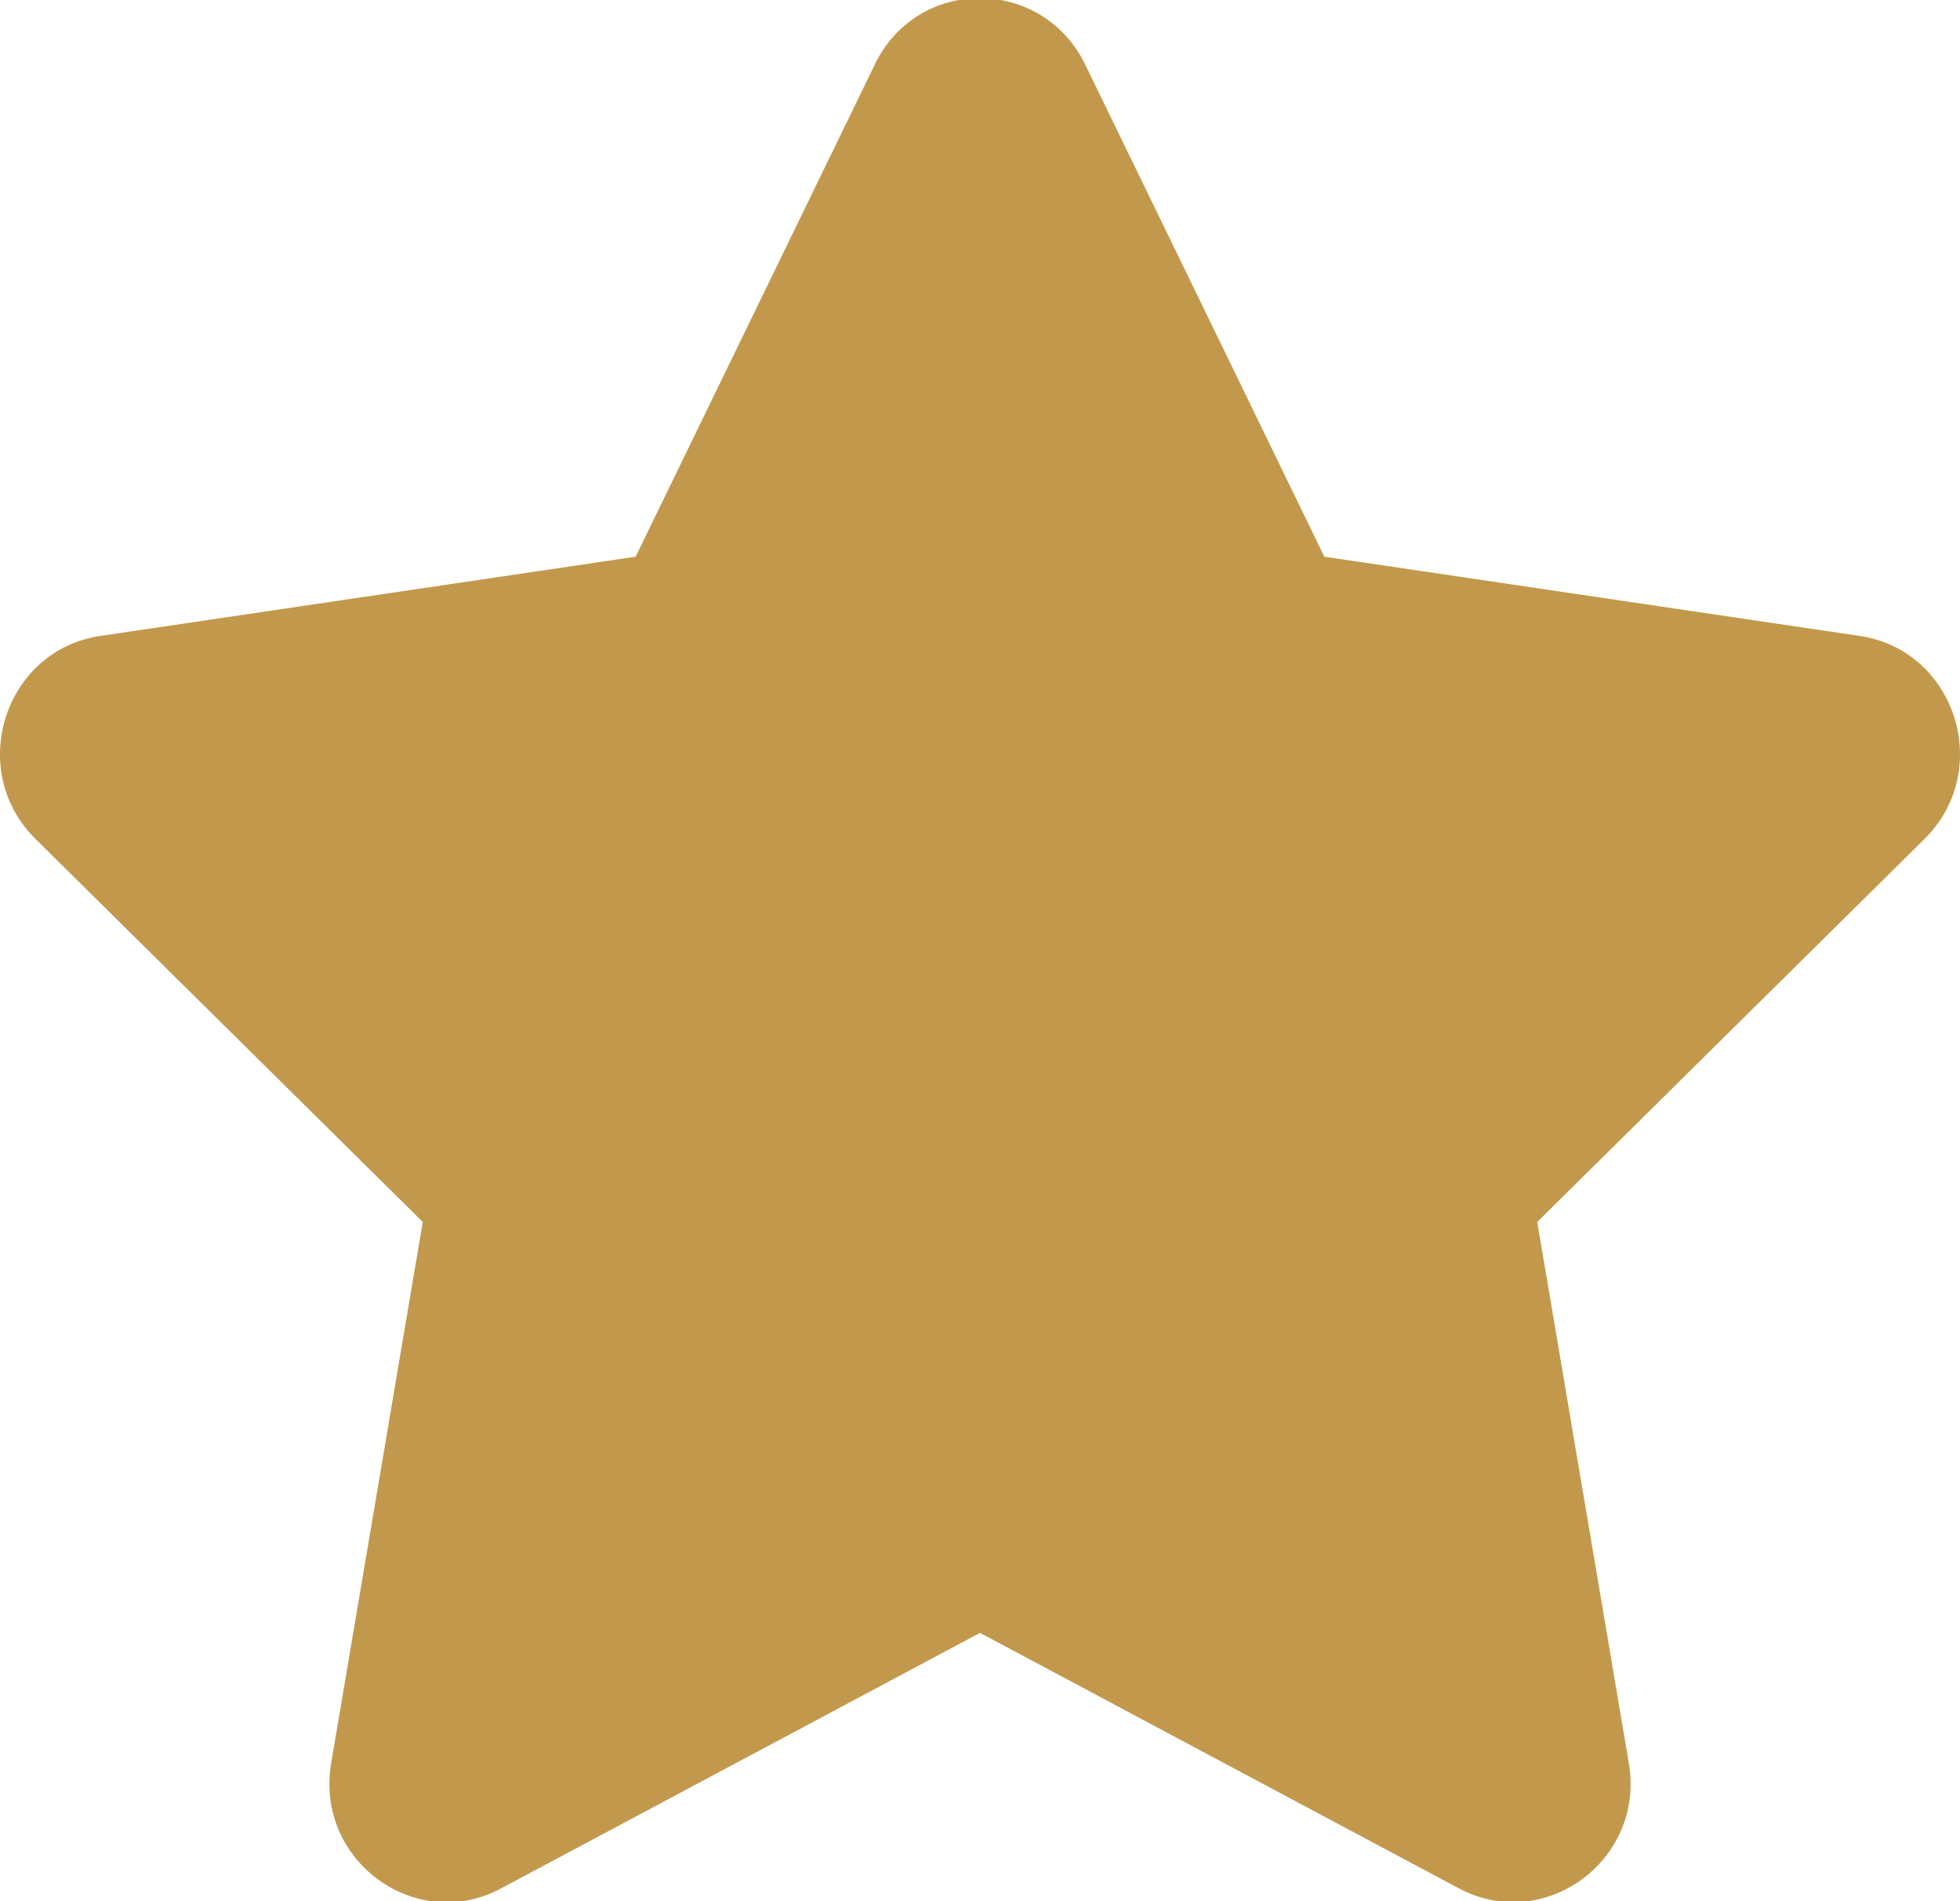
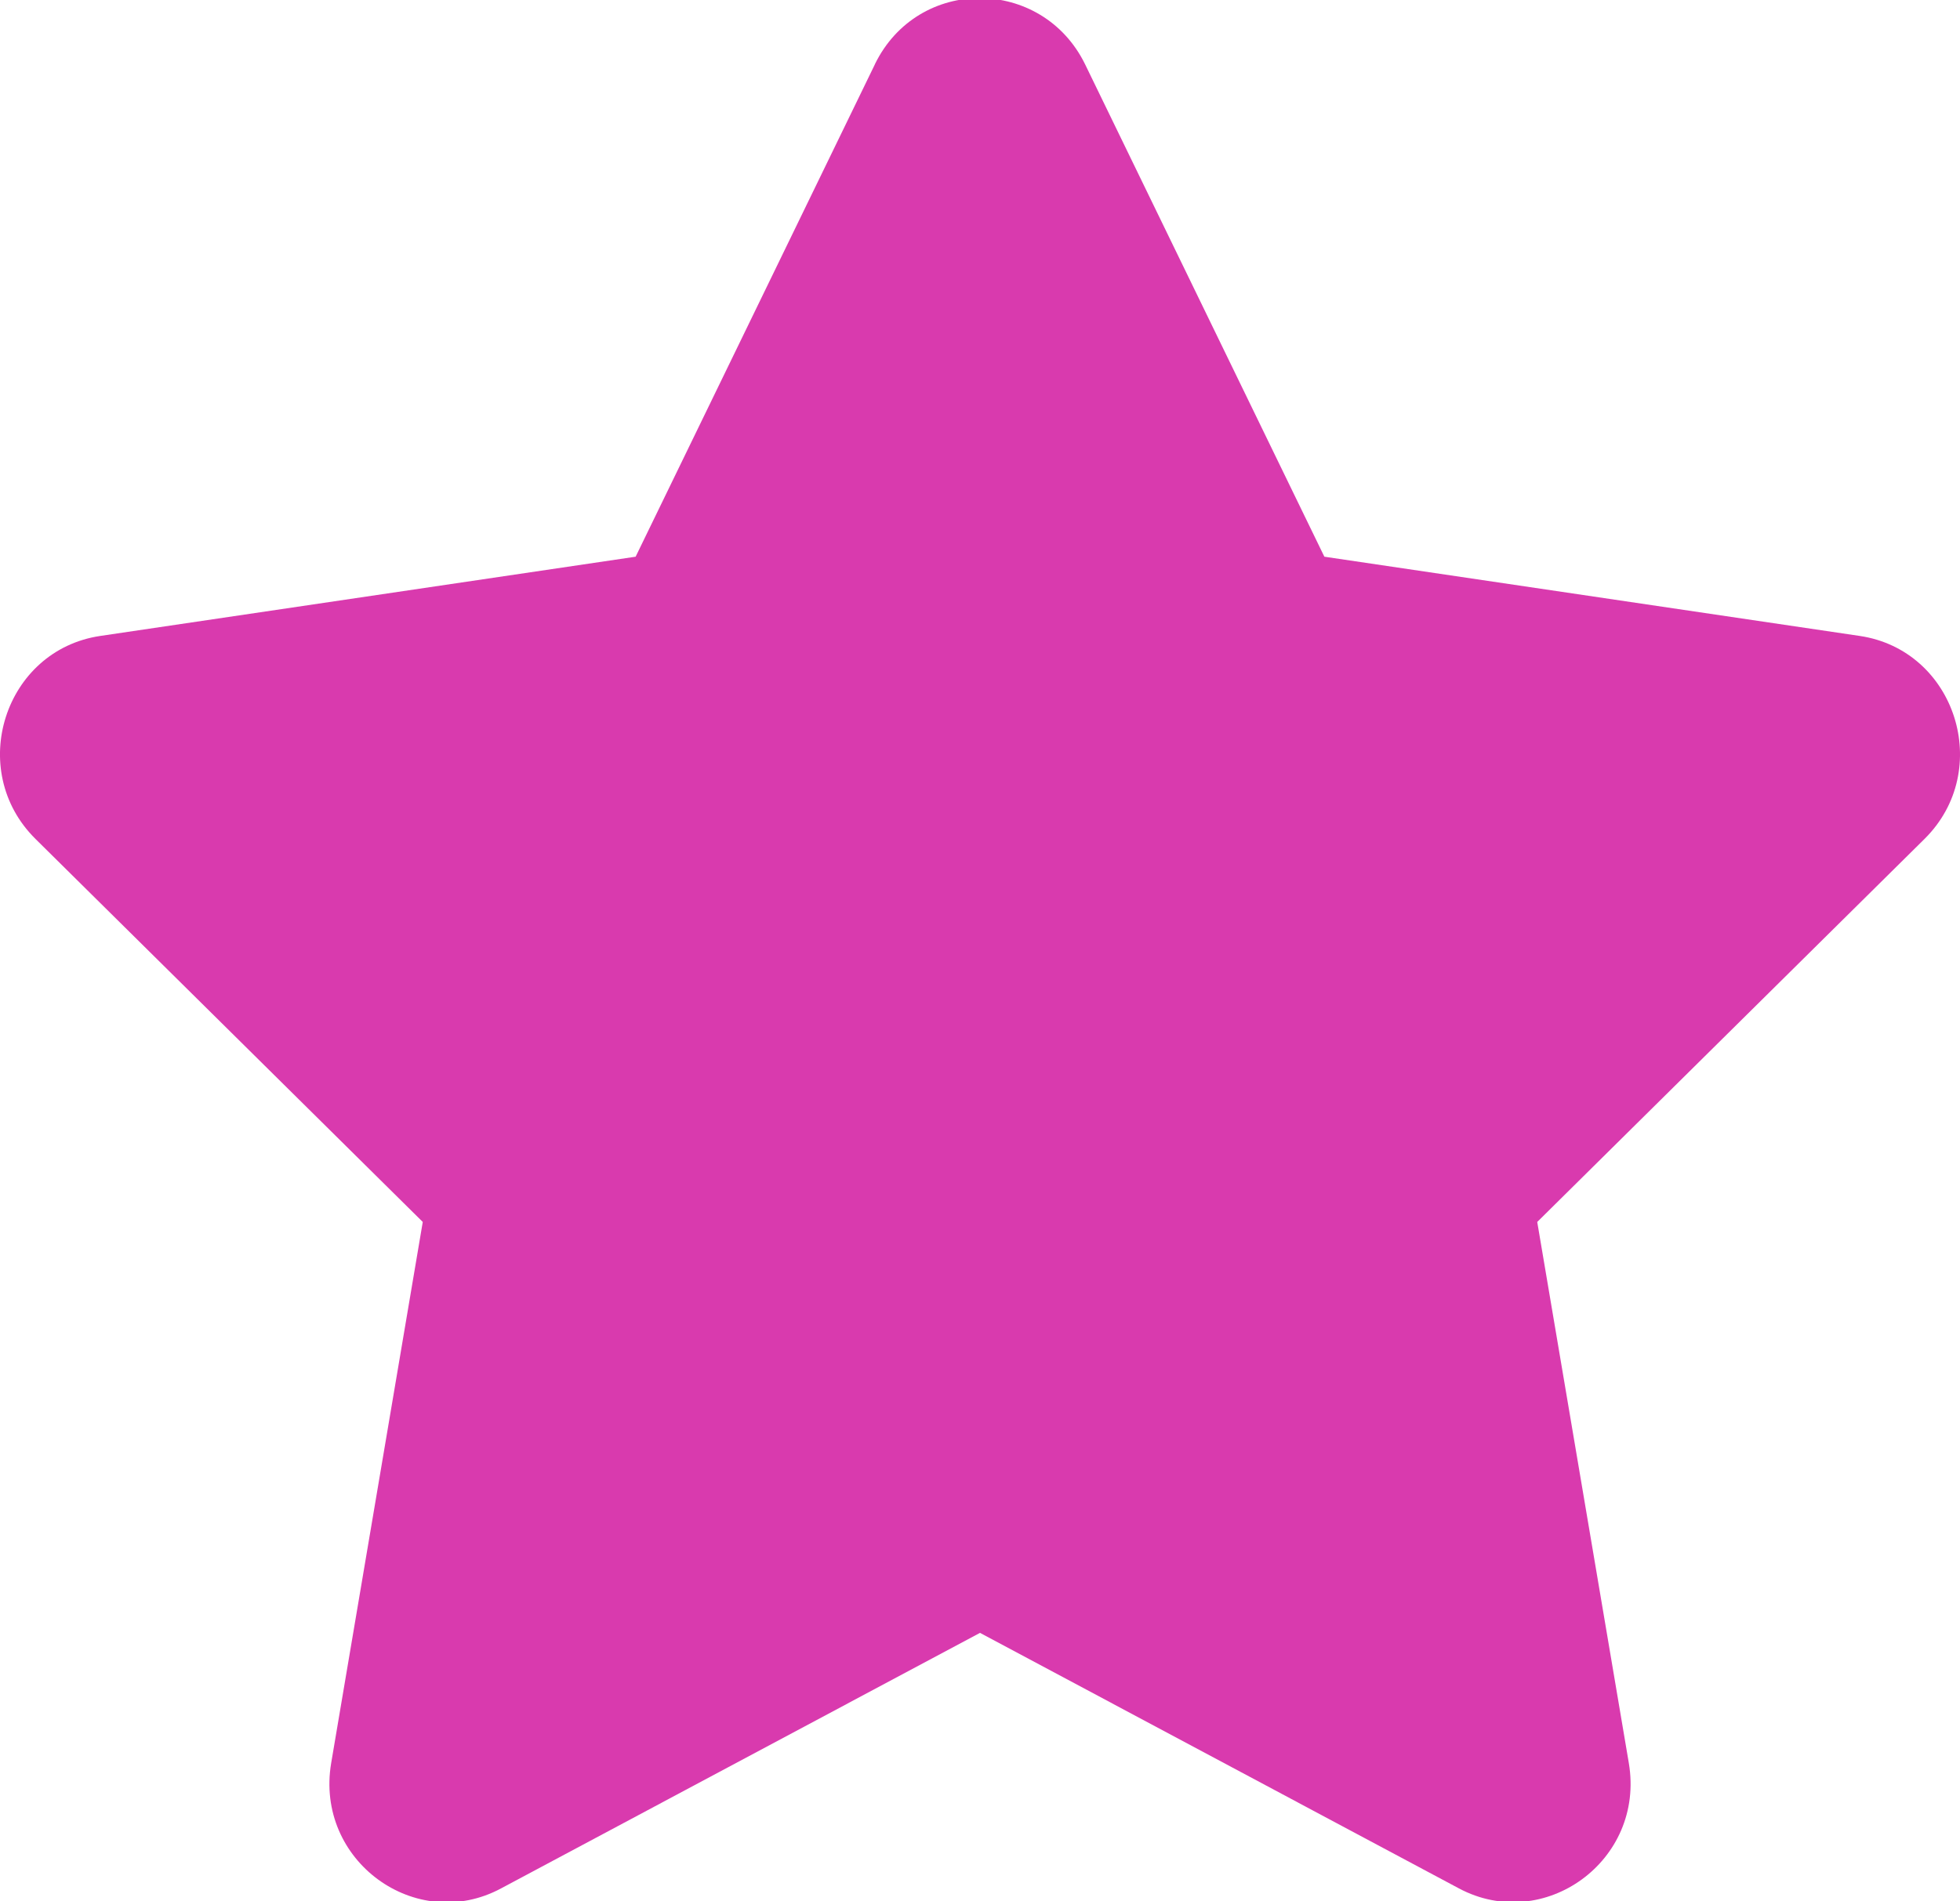
<svg xmlns="http://www.w3.org/2000/svg" aria-hidden="true" focusable="false" data-prefix="fas" data-icon="star" class="svg-inline--fa fa-star fa-w-18" role="img" viewBox="0 0 33 32" version="1.1" id="svg4" width="33" height="32">
  <defs id="defs8" />
-   <path fill="#c2994c" d="M 14.73,1.084 10.702,9.374 1.69,10.708 c -1.616,0.238 -2.264,2.26 -1.092,3.419 l 6.52,6.449 -1.542,9.111 c -0.278,1.647 1.431,2.88 2.862,2.11 L 16.5,27.495 l 8.062,4.302 c 1.431,0.764 3.14,-0.463 2.862,-2.11 l -1.542,-9.111 6.52,-6.449 c 1.172,-1.158 0.524,-3.181 -1.092,-3.419 L 22.298,9.374 18.27,1.084 c -0.722,-1.478 -2.813,-1.497 -3.541,0 z" id="path2" style="stroke-width:0.062" />
+   <path fill="#d93aae" d="M 14.73,1.084 10.702,9.374 1.69,10.708 c -1.616,0.238 -2.264,2.26 -1.092,3.419 l 6.52,6.449 -1.542,9.111 c -0.278,1.647 1.431,2.88 2.862,2.11 L 16.5,27.495 l 8.062,4.302 c 1.431,0.764 3.14,-0.463 2.862,-2.11 l -1.542,-9.111 6.52,-6.449 c 1.172,-1.158 0.524,-3.181 -1.092,-3.419 L 22.298,9.374 18.27,1.084 c -0.722,-1.478 -2.813,-1.497 -3.541,0 z" id="path2" style="stroke-width:0.062" />
</svg>
